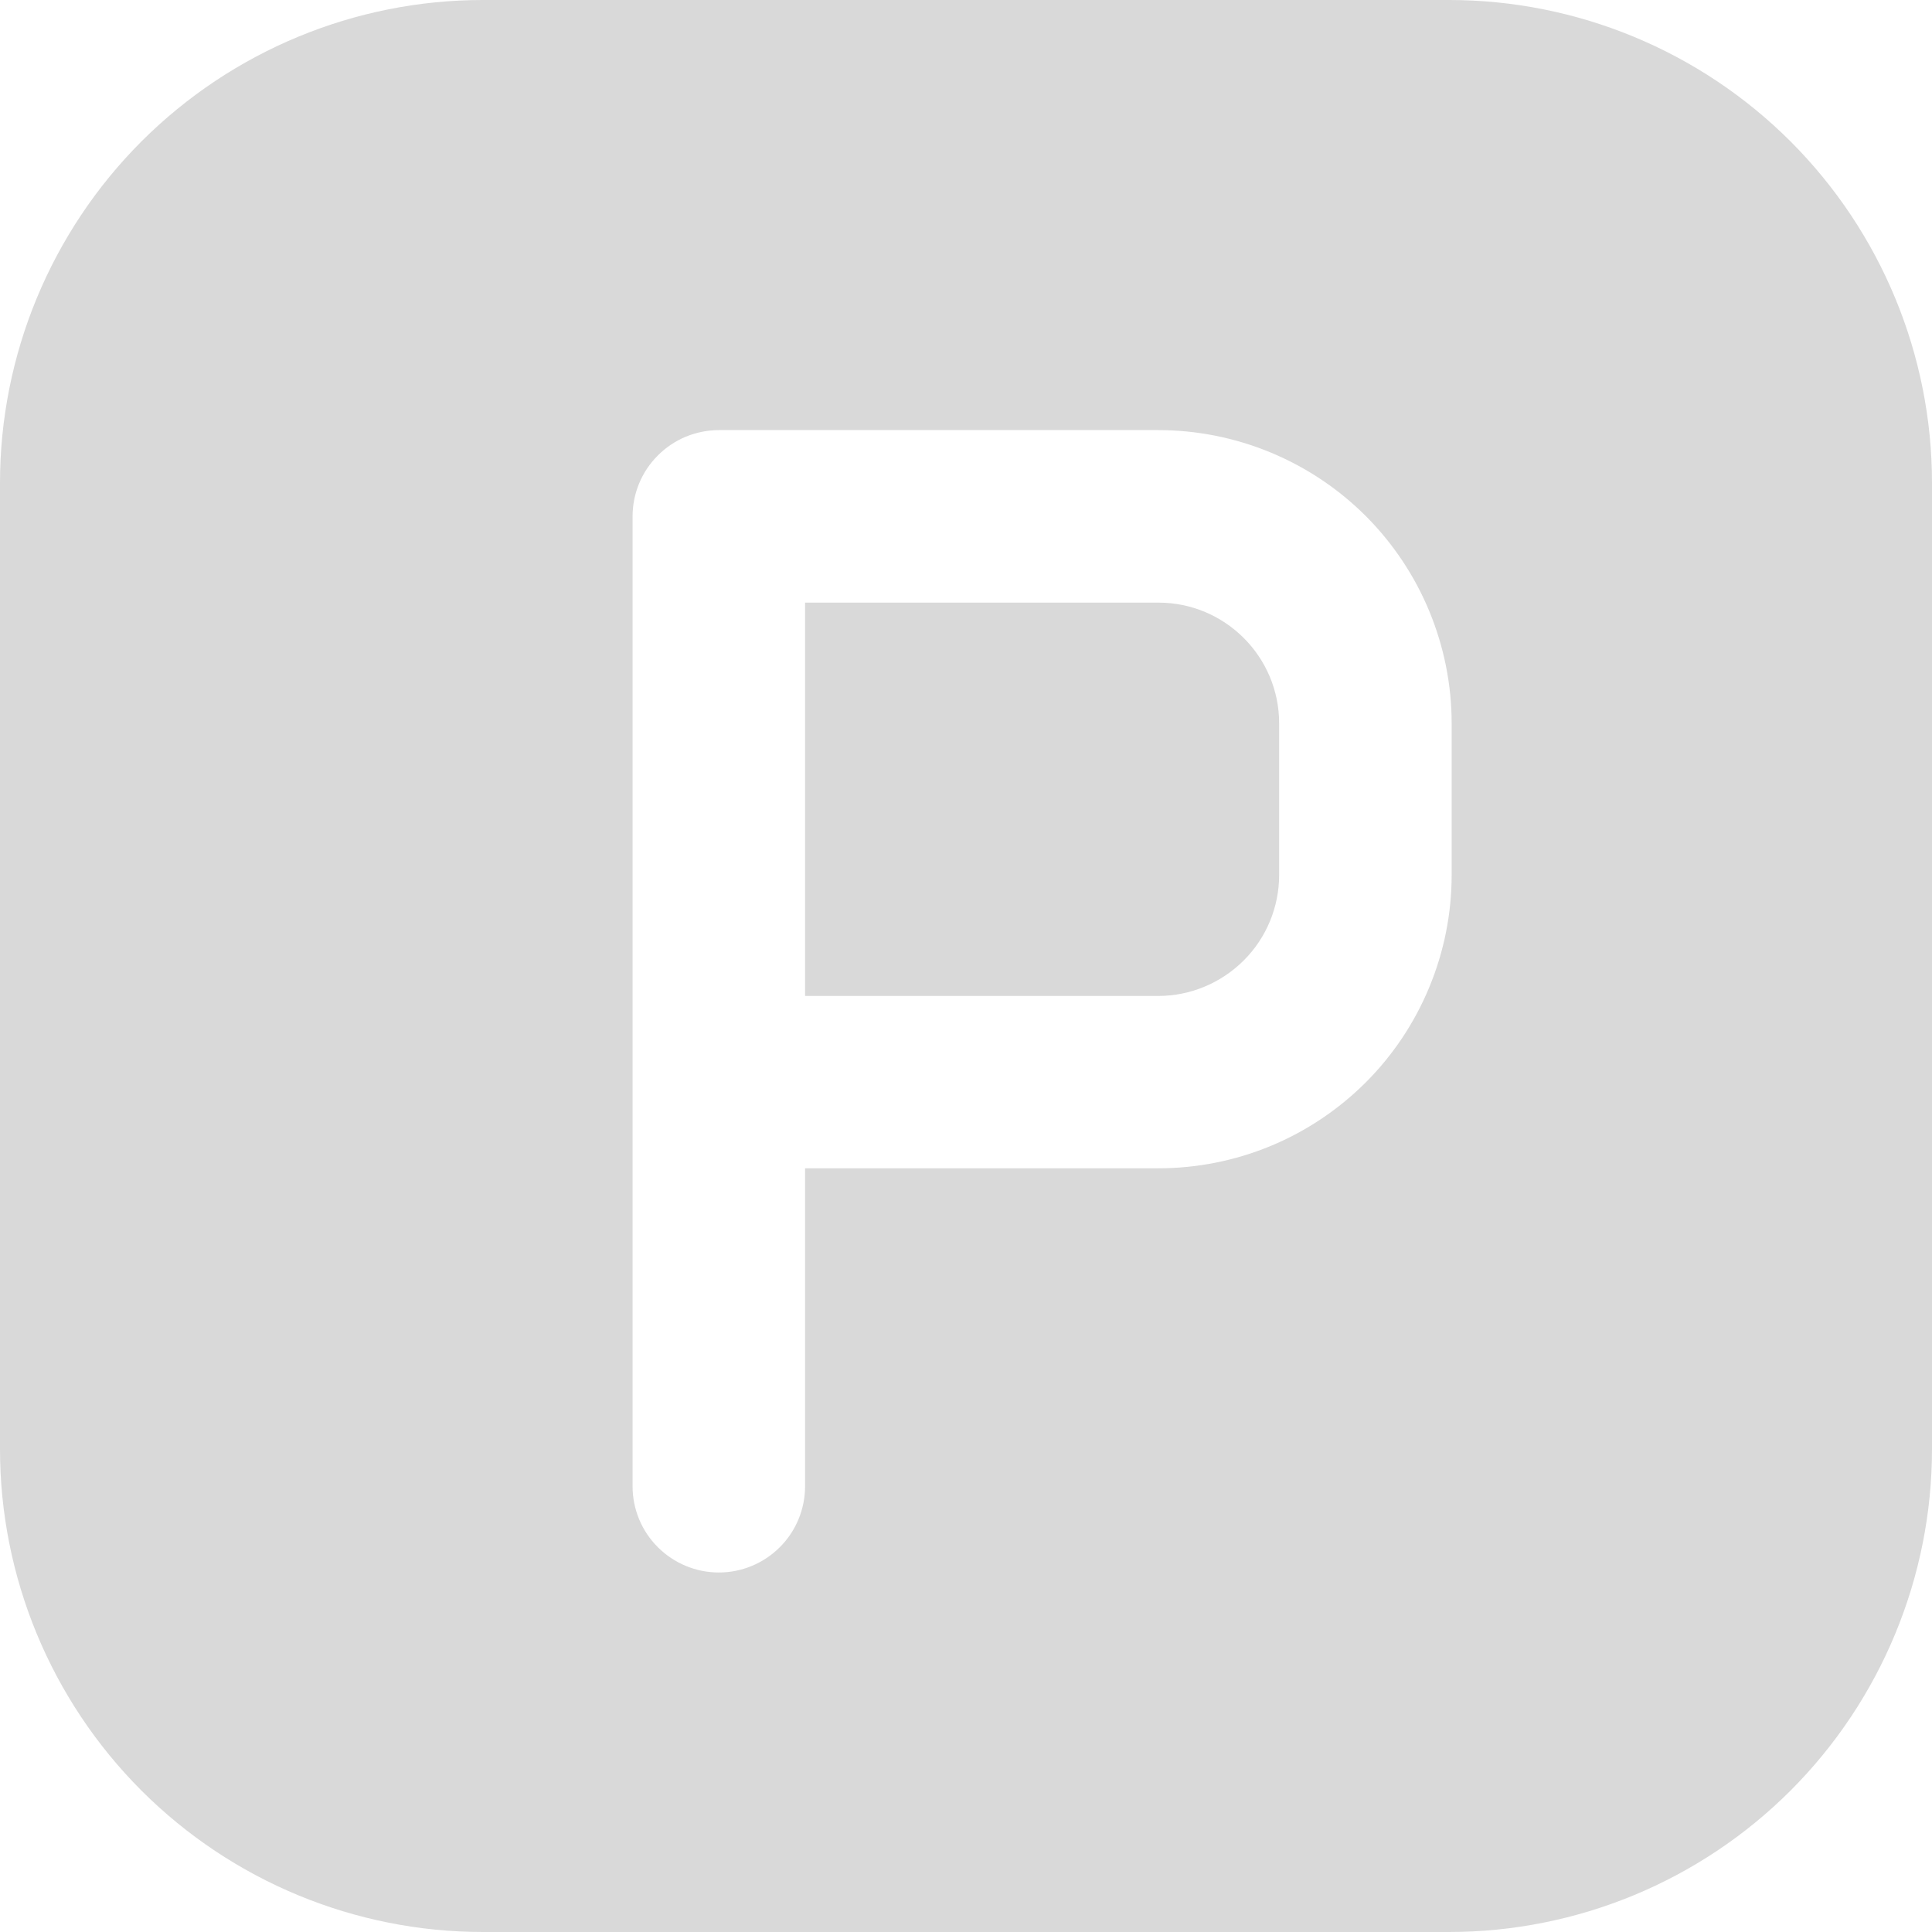
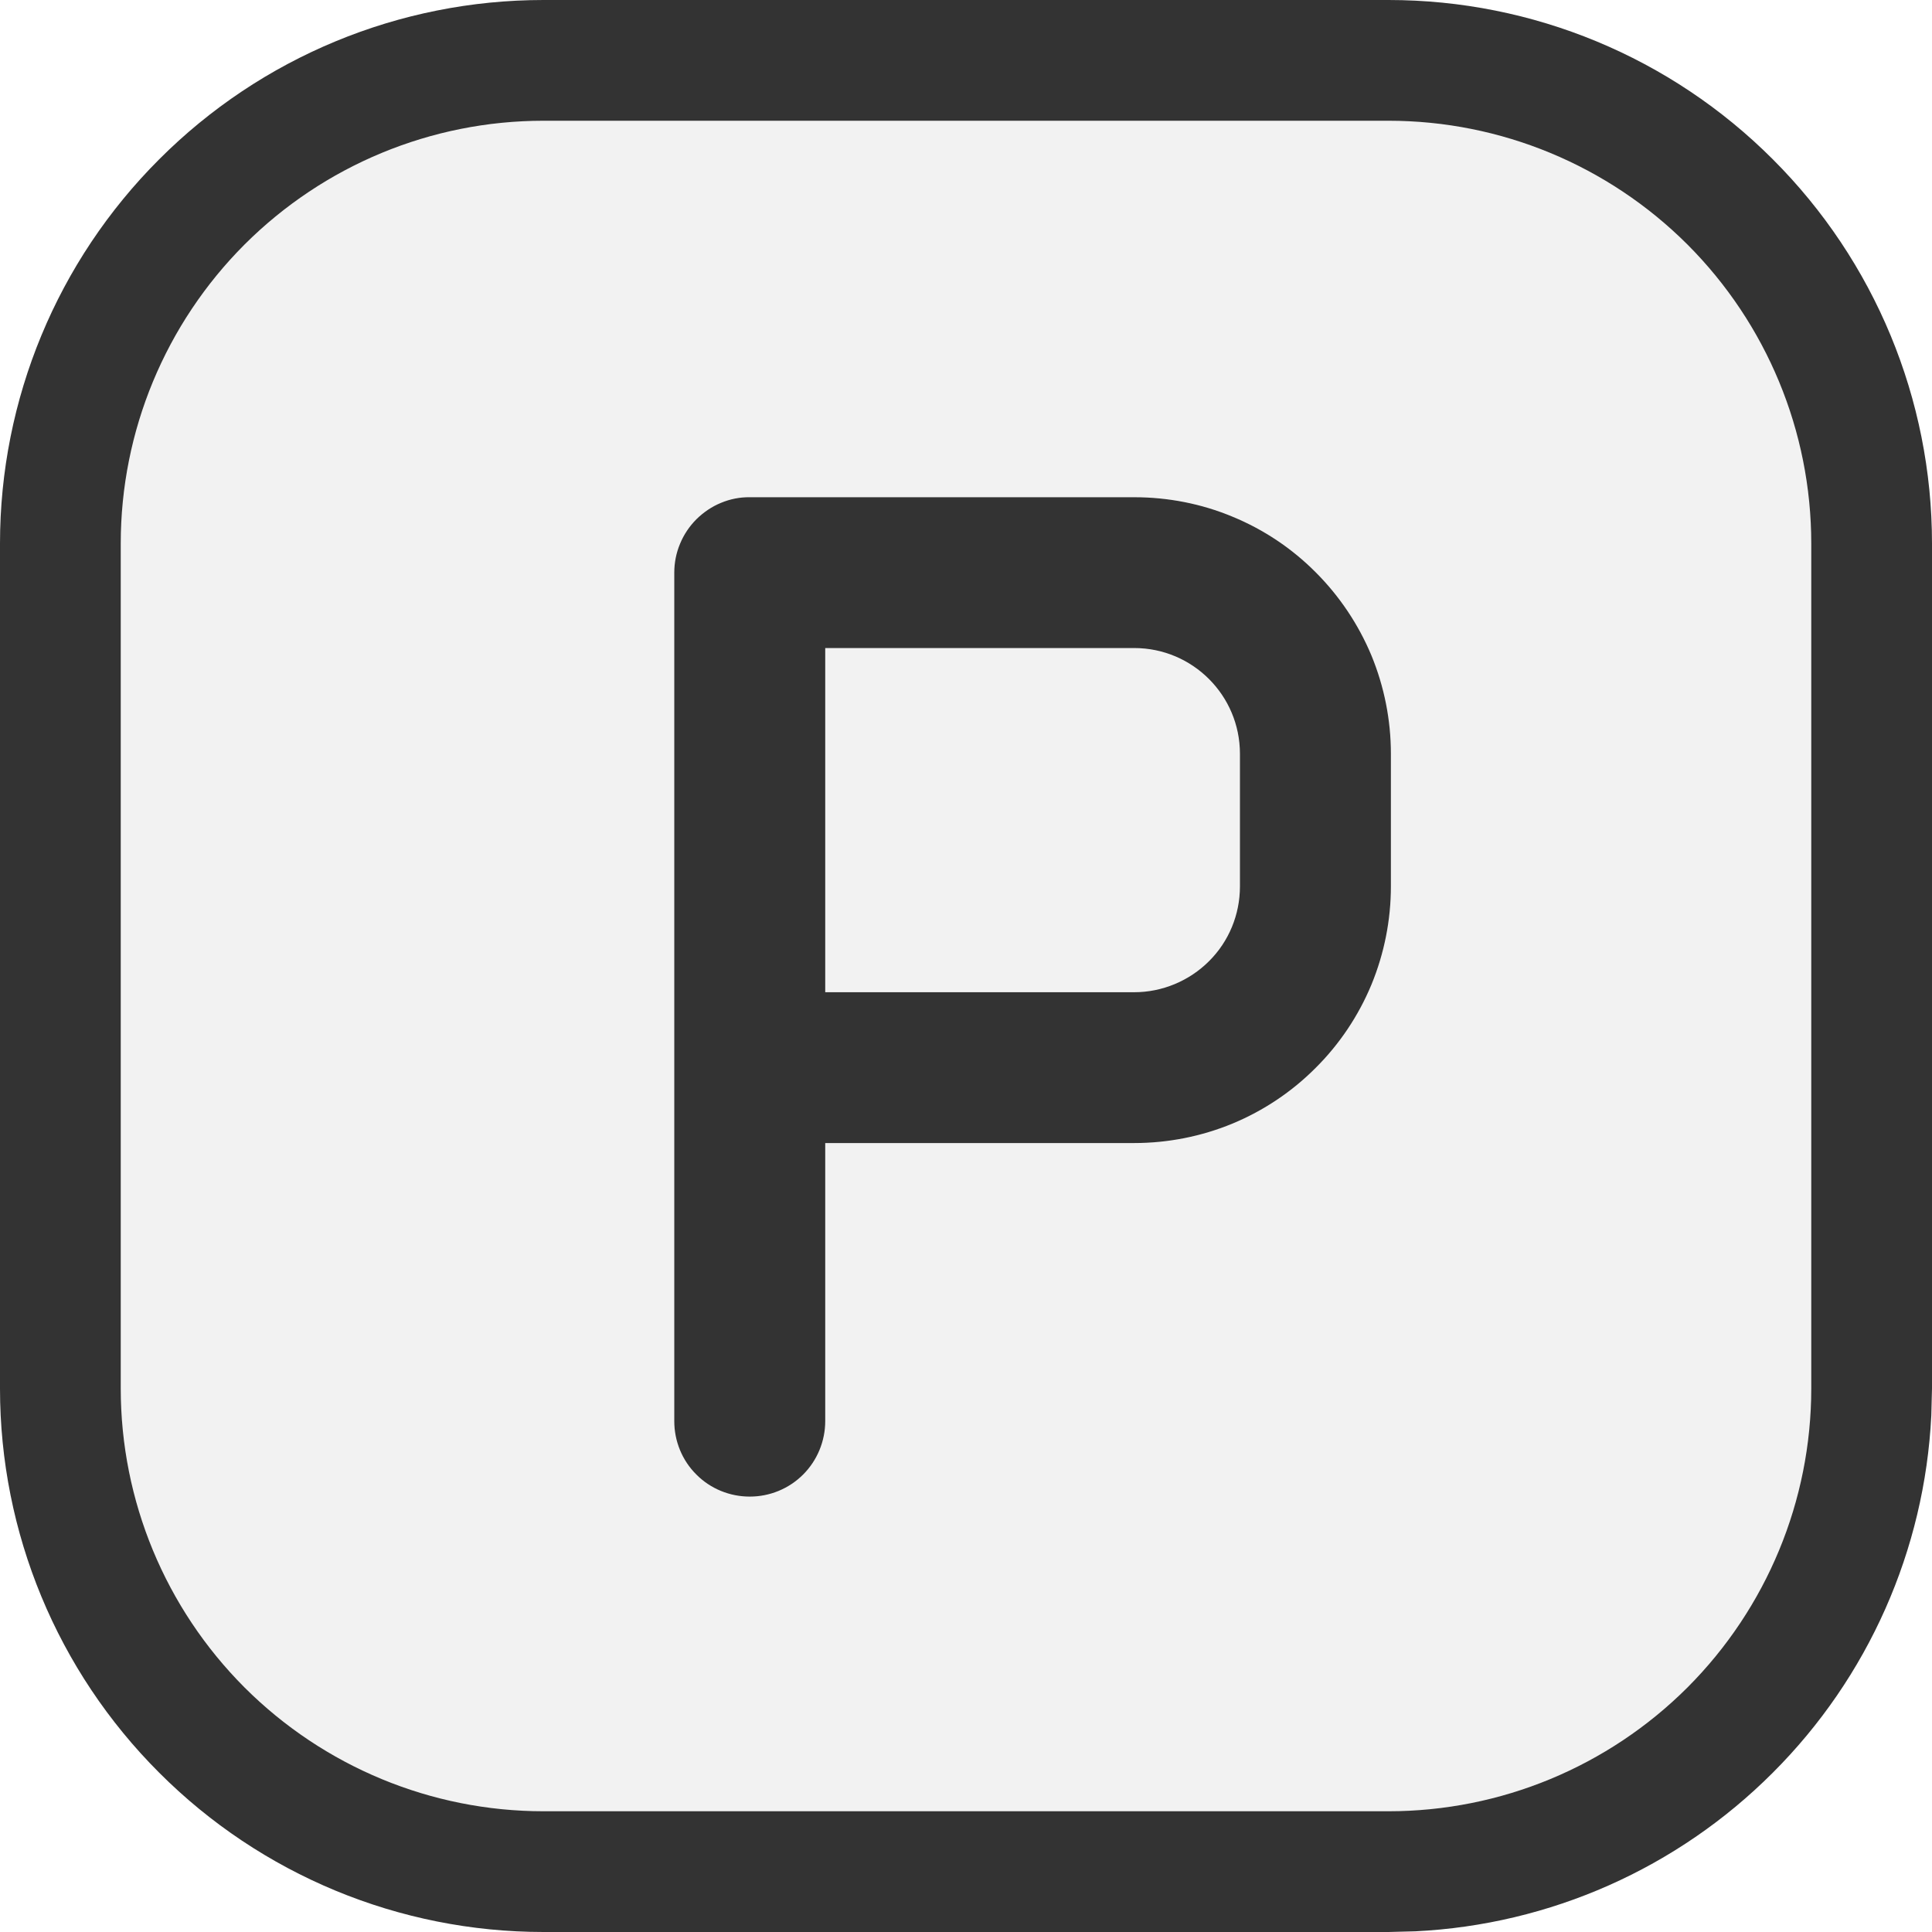
- <svg xmlns="http://www.w3.org/2000/svg" width="24" height="24" viewBox="0 0 24 24" fill="none">
-   <path fill-rule="evenodd" clip-rule="evenodd" d="M0 6C0 4.409 0.632 2.883 1.757 1.757C2.883 0.632 4.409 -6.10352e-05 6 -6.10352e-05L18 -6.10352e-05C19.591 -6.10352e-05 21.117 0.632 22.243 1.757C23.368 2.883 24 4.409 24 6V18C24 19.591 23.368 21.117 22.243 22.243C21.117 23.368 19.591 24 18 24H6C4.409 24 2.883 23.368 1.757 22.243C0.632 21.117 0 19.591 0 18L0 6ZM8.931 5.343C8.791 5.343 8.651 5.371 8.521 5.424C8.391 5.478 8.272 5.557 8.173 5.657C8.073 5.756 7.994 5.874 7.94 6.004C7.886 6.134 7.858 6.274 7.858 6.415V18.463C7.858 18.747 7.971 19.02 8.172 19.22C8.373 19.421 8.646 19.534 8.93 19.534C9.214 19.534 9.486 19.421 9.687 19.22C9.888 19.02 10.001 18.747 10.001 18.463V14.513H14.39C14.868 14.513 15.342 14.419 15.784 14.236C16.226 14.053 16.627 13.784 16.966 13.446C17.304 13.108 17.572 12.706 17.755 12.264C17.938 11.822 18.033 11.349 18.033 10.87V8.986C18.033 8.508 17.938 8.034 17.755 7.592C17.572 7.15 17.304 6.749 16.966 6.41C16.627 6.072 16.226 5.804 15.784 5.621C15.342 5.438 14.868 5.343 14.39 5.343H8.931ZM14.39 12.372H10.001V7.486H14.39C15.218 7.486 15.89 8.158 15.89 8.986V10.872C15.889 11.27 15.731 11.651 15.45 11.931C15.168 12.212 14.787 12.372 14.39 12.372Z" fill="#D9D9D9" />
+ <svg xmlns="http://www.w3.org/2000/svg" width="14" height="14" viewBox="0 0 14 14" fill="none">
+   <path fill-rule="evenodd" clip-rule="evenodd" d="M0.875 3.938C0.875 3.125 1.198 2.346 1.772 1.772C2.346 1.198 3.125 0.875 3.938 0.875L10.062 0.875C10.875 0.875 11.654 1.198 12.228 1.772C12.802 2.346 13.125 3.125 13.125 3.938V10.062C13.125 10.875 12.802 11.654 12.228 12.228C11.654 12.802 10.875 13.125 10.062 13.125H3.938C3.125 13.125 2.346 12.802 1.772 12.228C1.198 11.654 0.875 10.875 0.875 10.062L0.875 3.938ZM5.434 3.602C5.362 3.602 5.291 3.616 5.224 3.644C5.158 3.671 5.097 3.711 5.046 3.762C4.996 3.813 4.955 3.873 4.928 3.94C4.9 4.006 4.886 4.077 4.886 4.149V10.299C4.886 10.444 4.944 10.583 5.046 10.685C5.149 10.788 5.288 10.846 5.433 10.846C5.578 10.846 5.717 10.788 5.82 10.685C5.922 10.583 5.98 10.444 5.98 10.299V8.283H8.22C8.464 8.283 8.706 8.235 8.931 8.141C9.157 8.048 9.362 7.911 9.535 7.738C9.707 7.565 9.844 7.361 9.938 7.135C10.031 6.909 10.079 6.668 10.079 6.423V5.462C10.079 5.218 10.031 4.976 9.938 4.75C9.844 4.525 9.707 4.32 9.535 4.147C9.362 3.974 9.157 3.837 8.931 3.744C8.706 3.65 8.464 3.602 8.22 3.602H5.434ZM8.22 7.19H5.98V4.696H8.22C8.642 4.696 8.985 5.039 8.985 5.462V6.424C8.985 6.627 8.904 6.822 8.761 6.965C8.617 7.108 8.423 7.19 8.22 7.19Z" fill="#F2F2F2" />
+   <path d="M10.062 0C11.107 0 12.108 0.415 12.846 1.154C13.585 1.892 14 2.893 14 3.938V10.062L13.995 10.257C13.947 11.231 13.539 12.154 12.846 12.846C12.154 13.539 11.231 13.947 10.257 13.995L10.062 14H3.938C2.893 14 1.892 13.585 1.154 12.846C0.415 12.108 0 11.107 0 10.062V3.938C0 2.893 0.415 1.892 1.154 1.154C1.892 0.415 2.893 0 3.938 0H10.062ZM3.938 0.875C3.125 0.875 2.347 1.198 1.772 1.772C1.198 2.347 0.875 3.125 0.875 3.938V10.062C0.875 10.875 1.198 11.653 1.772 12.228C2.347 12.802 3.125 13.125 3.938 13.125H10.062C10.875 13.125 11.653 12.802 12.228 12.228C12.802 11.653 13.125 10.875 13.125 10.062V3.938C13.125 3.125 12.802 2.347 12.228 1.772C11.653 1.198 10.875 0.875 10.062 0.875H3.938ZM8.219 3.603C8.463 3.603 8.706 3.65 8.931 3.744C9.157 3.837 9.362 3.974 9.534 4.147C9.707 4.32 9.844 4.525 9.938 4.75C10.031 4.976 10.079 5.218 10.079 5.462V6.423C10.079 6.667 10.031 6.909 9.938 7.135C9.844 7.361 9.707 7.566 9.534 7.738C9.362 7.911 9.157 8.048 8.931 8.142C8.706 8.235 8.463 8.283 8.219 8.283H5.98V10.298C5.98 10.443 5.922 10.583 5.82 10.685C5.717 10.788 5.578 10.845 5.433 10.845C5.288 10.845 5.148 10.788 5.046 10.685C4.943 10.583 4.886 10.443 4.886 10.298V4.149C4.886 4.078 4.9 4.006 4.928 3.94C4.955 3.874 4.996 3.813 5.047 3.762C5.098 3.712 5.158 3.671 5.224 3.644C5.291 3.616 5.362 3.602 5.434 3.603H8.219ZM5.98 4.696V7.19H8.219C8.422 7.19 8.618 7.108 8.761 6.965C8.905 6.822 8.985 6.627 8.985 6.424V5.462C8.985 5.039 8.642 4.696 8.219 4.696H5.98Z" fill="#333333" />
</svg>
